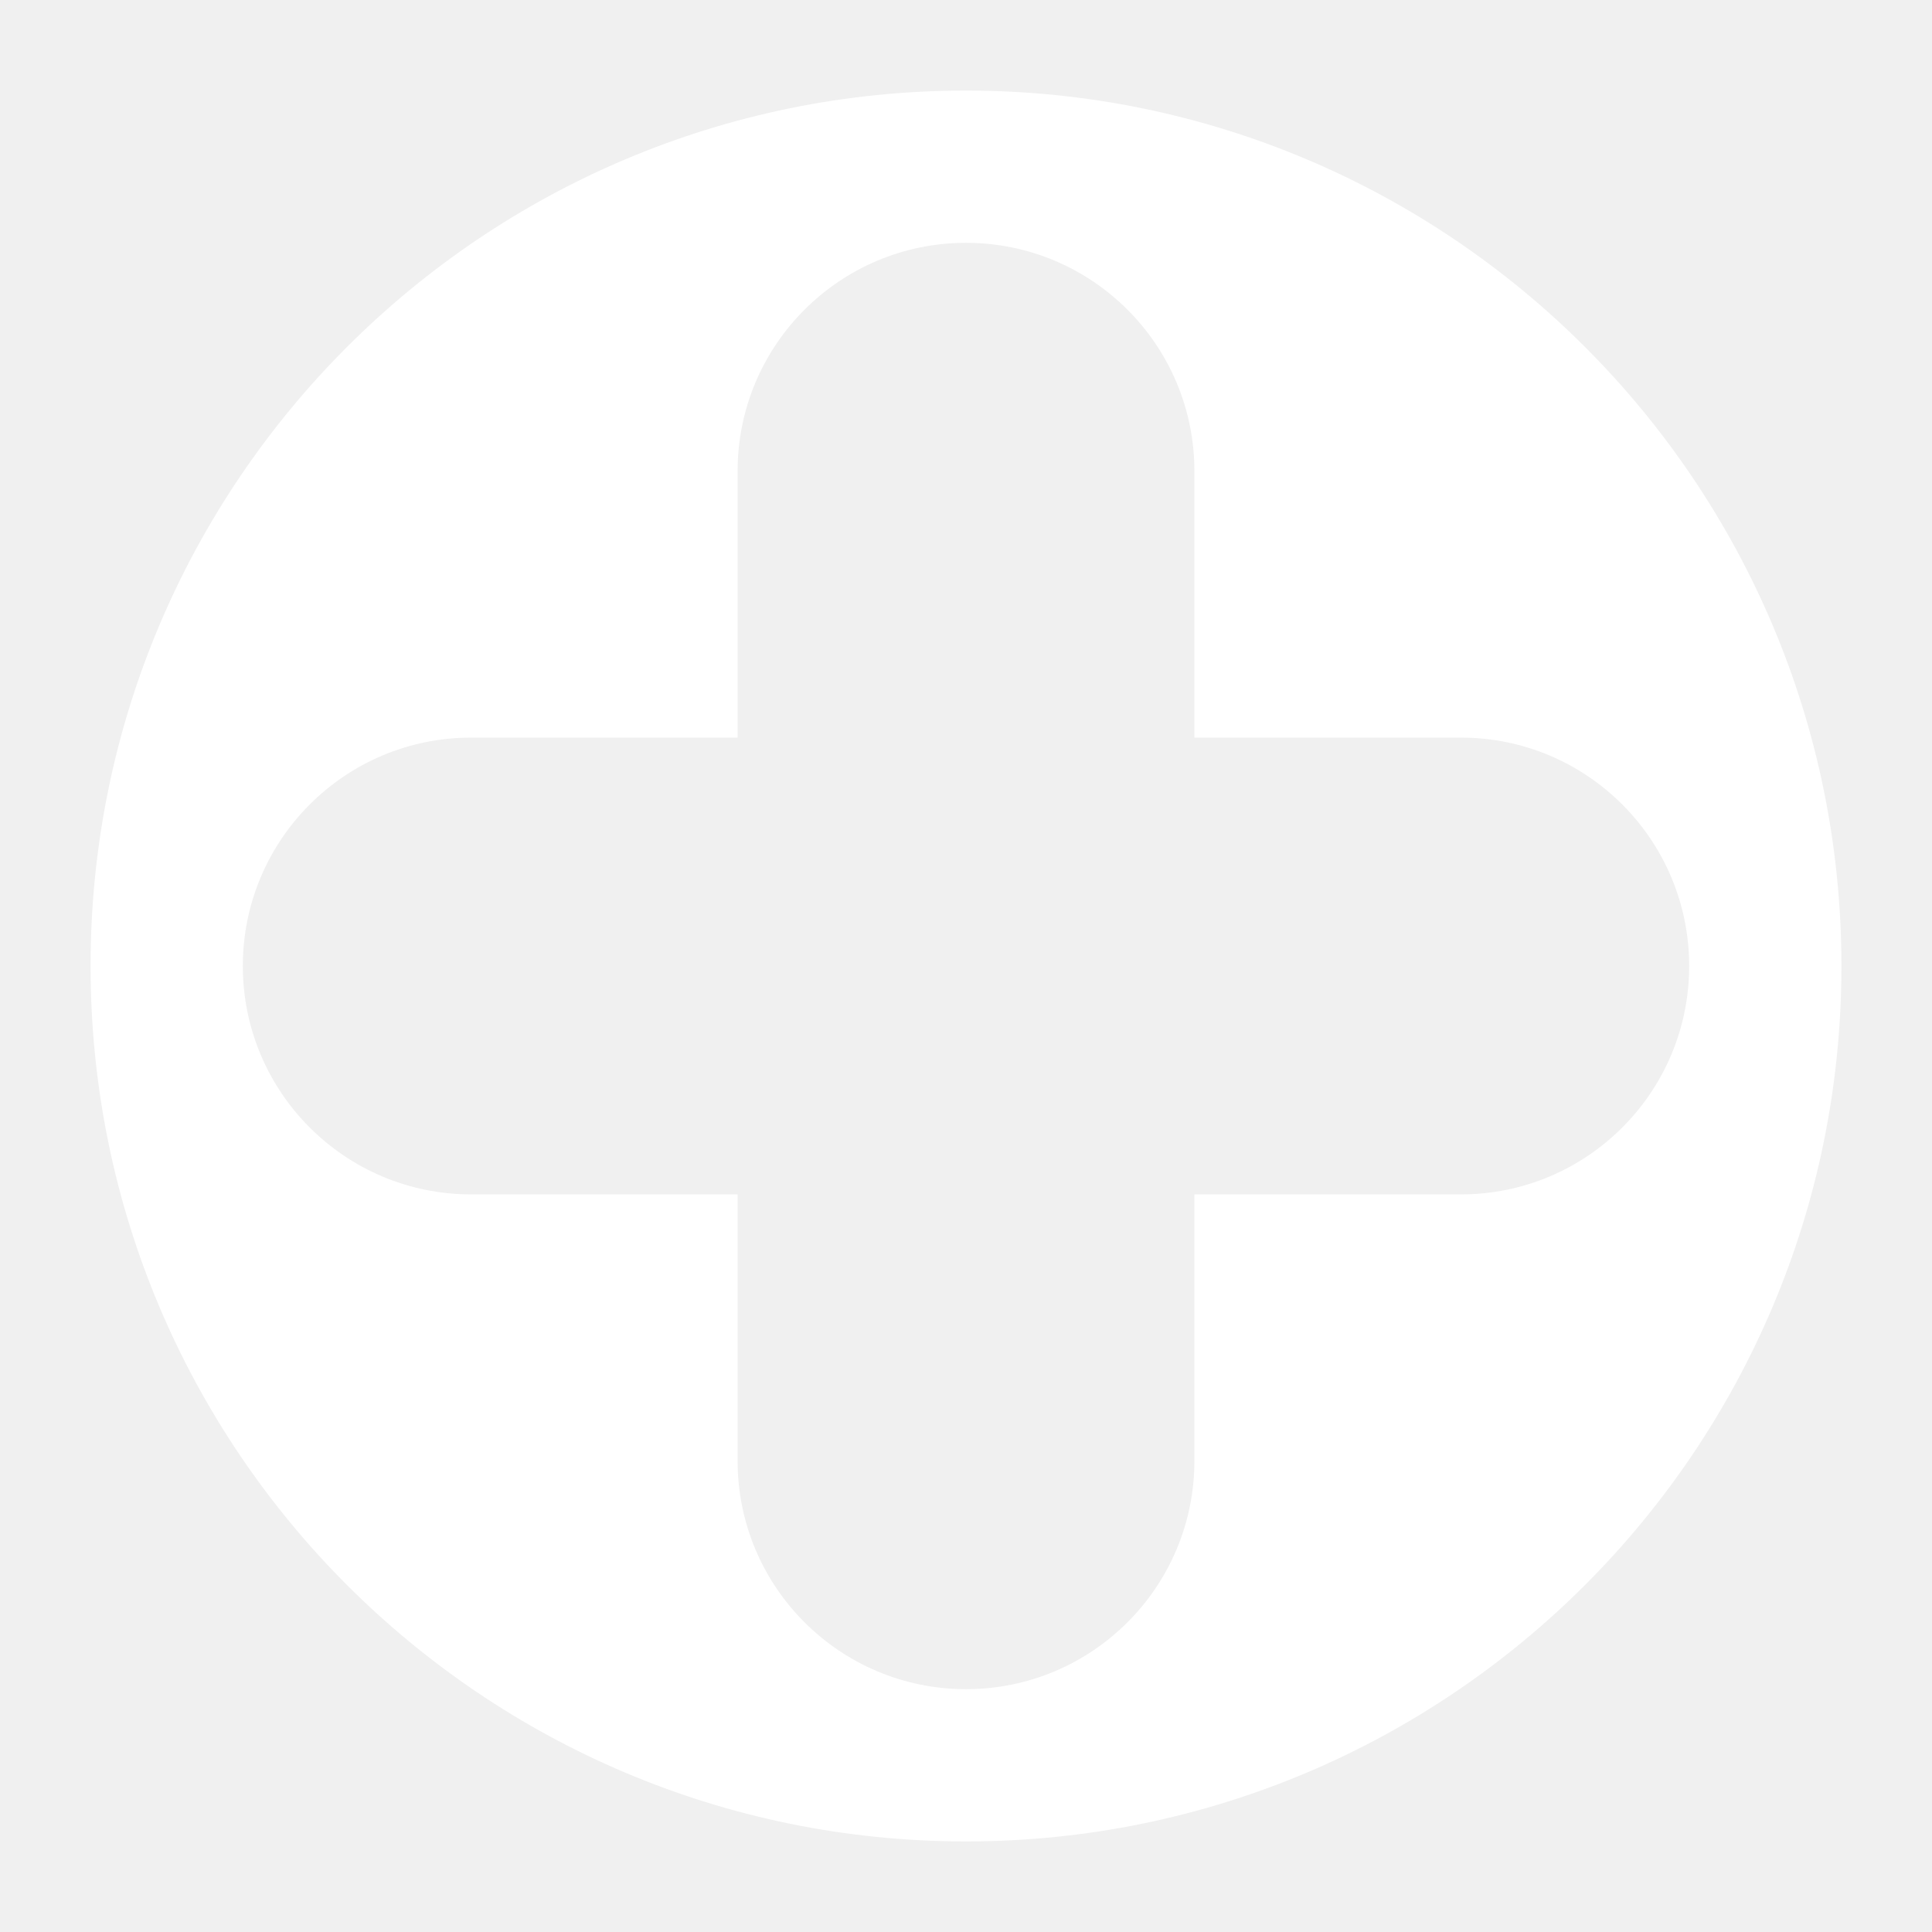
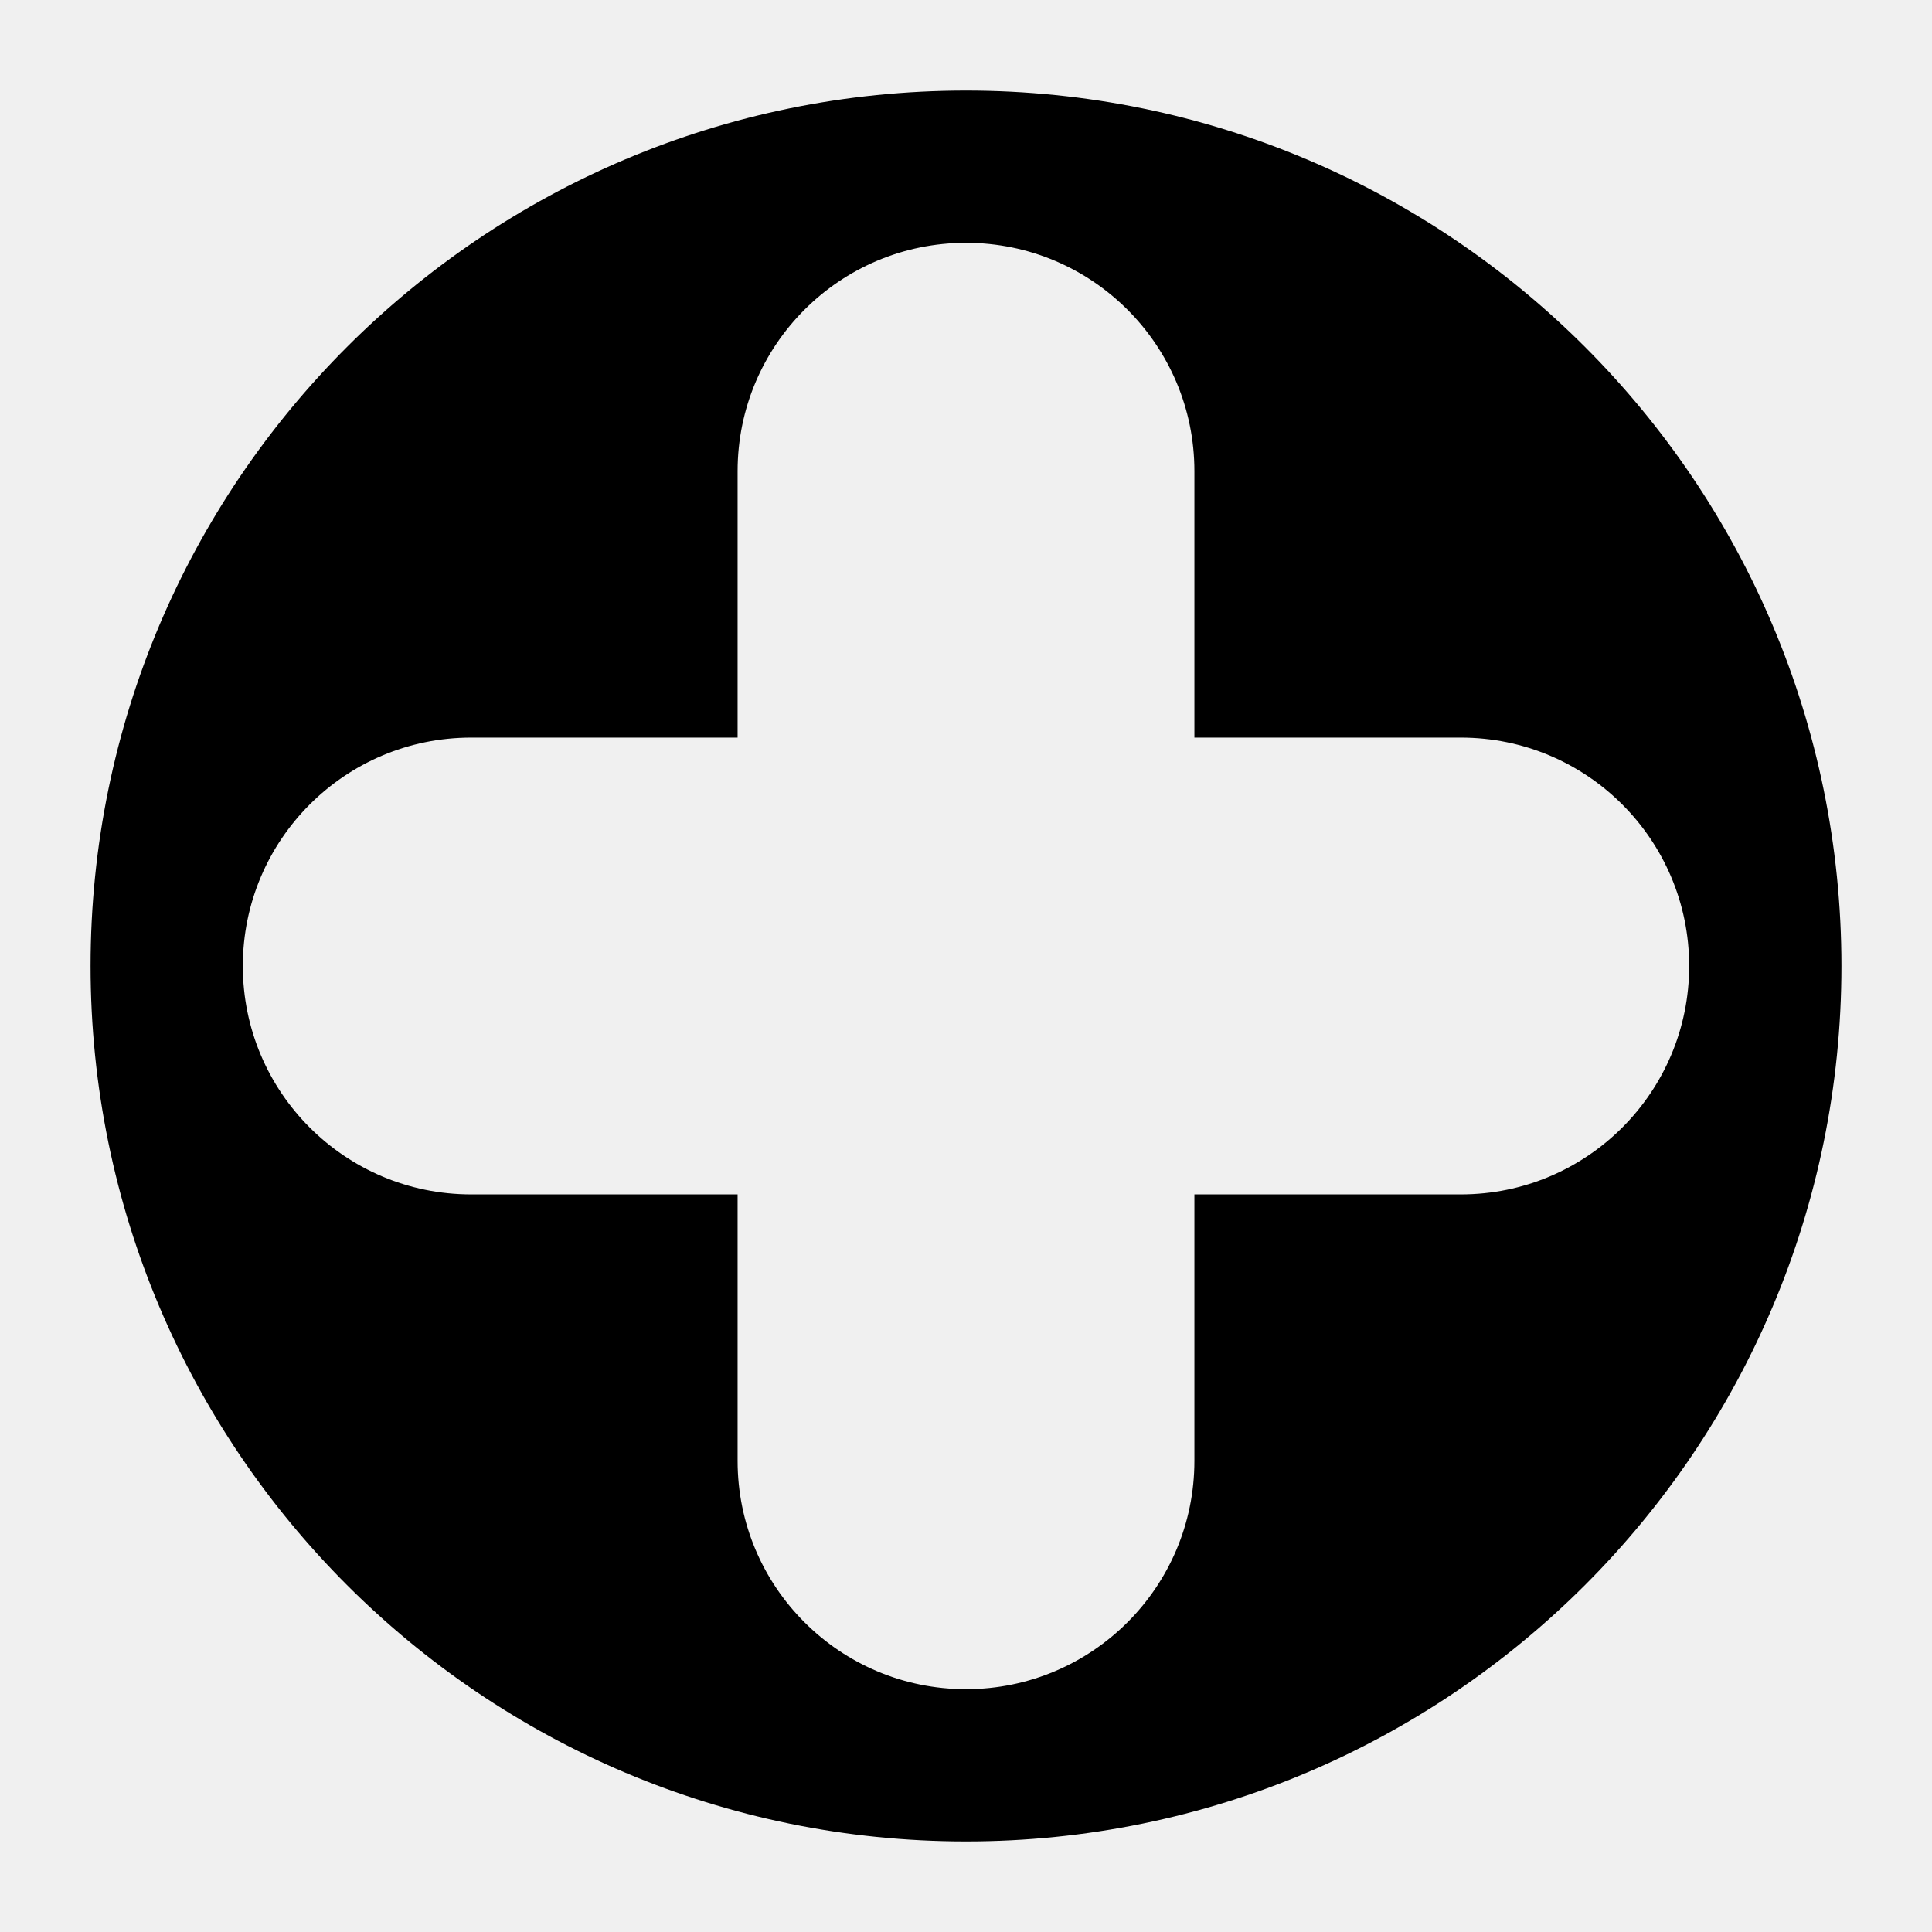
<svg xmlns="http://www.w3.org/2000/svg" width="32" height="32" viewBox="0 0 32 32" fill="none">
-   <path fill-rule="evenodd" clip-rule="evenodd" d="M16 1.5C7.992 1.5 1.5 7.992 1.5 16C1.5 24.008 7.992 30.5 16 30.5C24.008 30.5 30.5 24.008 30.5 16C30.5 7.992 24.008 1.5 16 1.5ZM16 27.978C13.911 27.978 12.217 26.285 12.217 24.196L12.217 19.783L7.804 19.783C5.715 19.783 4.022 18.089 4.022 16C4.022 13.911 5.715 12.217 7.804 12.217L12.217 12.217L12.217 7.804C12.217 5.715 13.911 4.022 16 4.022C18.089 4.022 19.783 5.715 19.783 7.804L19.783 12.217L24.196 12.217C26.285 12.217 27.978 13.911 27.978 16C27.978 18.089 26.285 19.783 24.196 19.783L19.783 19.783L19.783 24.196C19.783 26.285 18.089 27.978 16 27.978Z" fill="white" />
+   <path fill-rule="evenodd" clip-rule="evenodd" d="M16 1.5C7.992 1.5 1.5 7.992 1.5 16C1.5 24.008 7.992 30.5 16 30.5C24.008 30.5 30.5 24.008 30.5 16C30.5 7.992 24.008 1.5 16 1.5ZM16 27.978C13.911 27.978 12.217 26.285 12.217 24.196L12.217 19.783L7.804 19.783C5.715 19.783 4.022 18.089 4.022 16C4.022 13.911 5.715 12.217 7.804 12.217L12.217 12.217L12.217 7.804C12.217 5.715 13.911 4.022 16 4.022C18.089 4.022 19.783 5.715 19.783 7.804L19.783 12.217L24.196 12.217C26.285 12.217 27.978 13.911 27.978 16C27.978 18.089 26.285 19.783 24.196 19.783L19.783 19.783L19.783 24.196C19.783 26.285 18.089 27.978 16 27.978Z" fill="currentColor" />
</svg>
